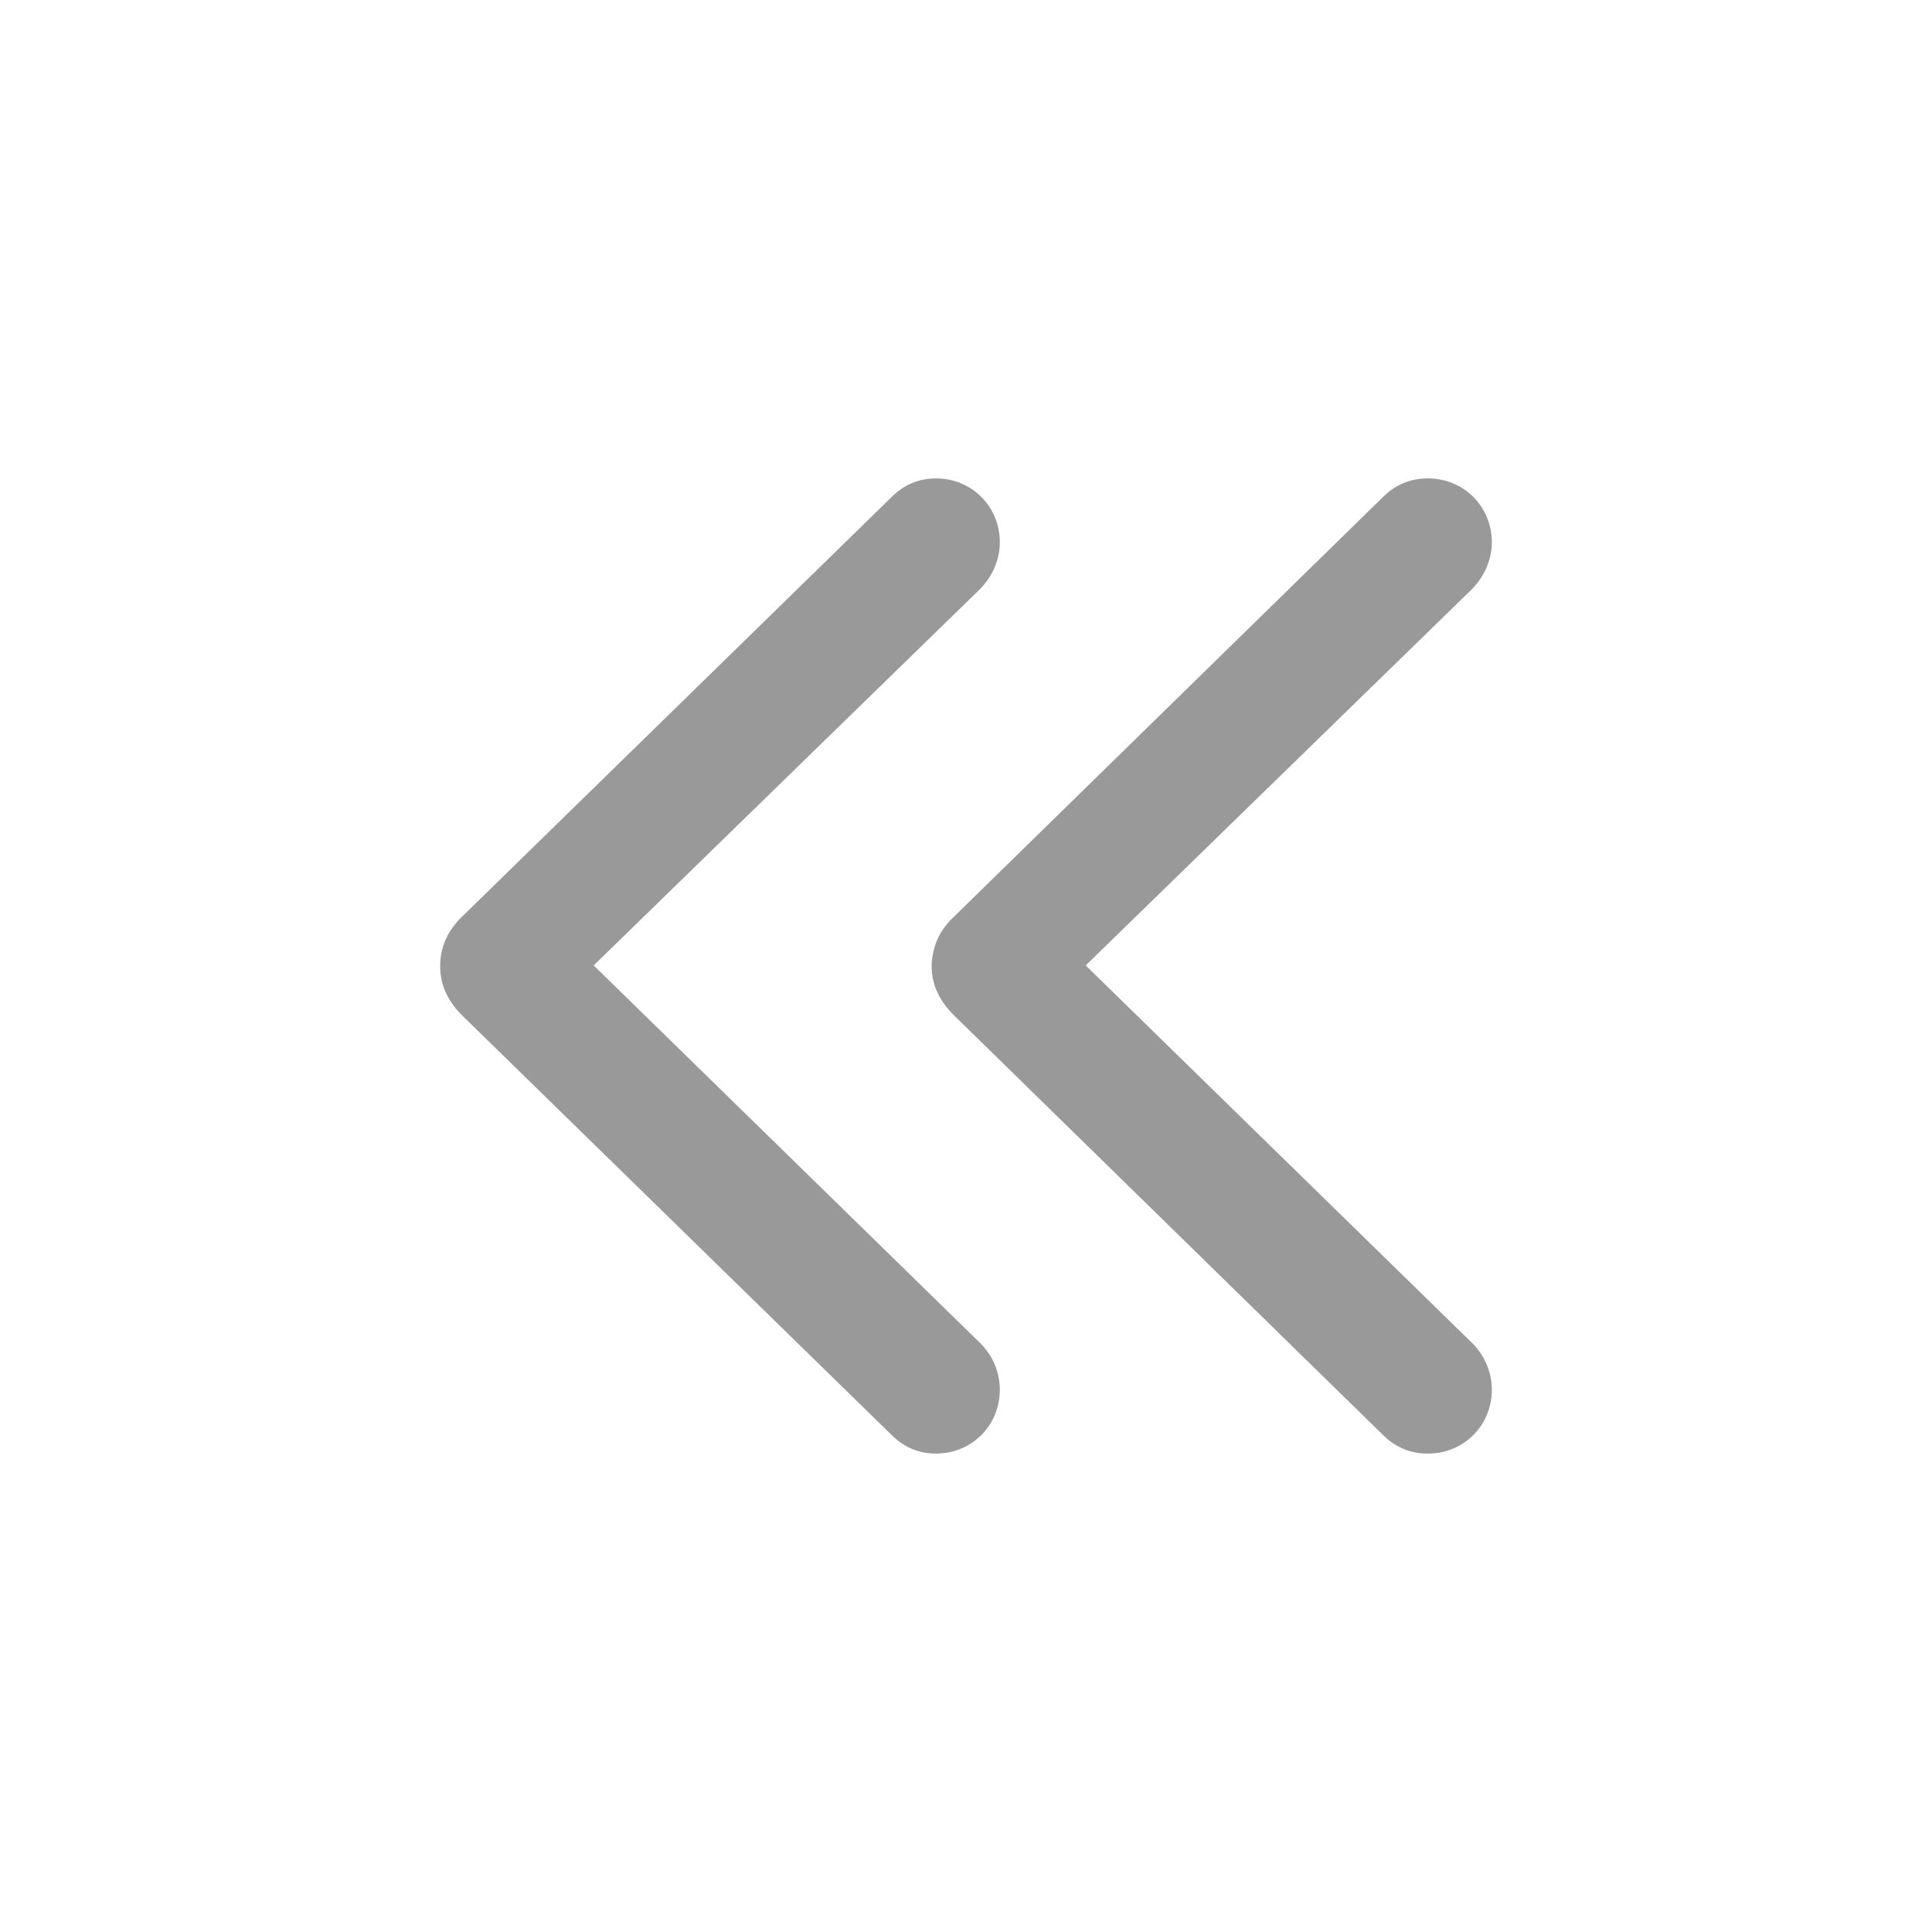
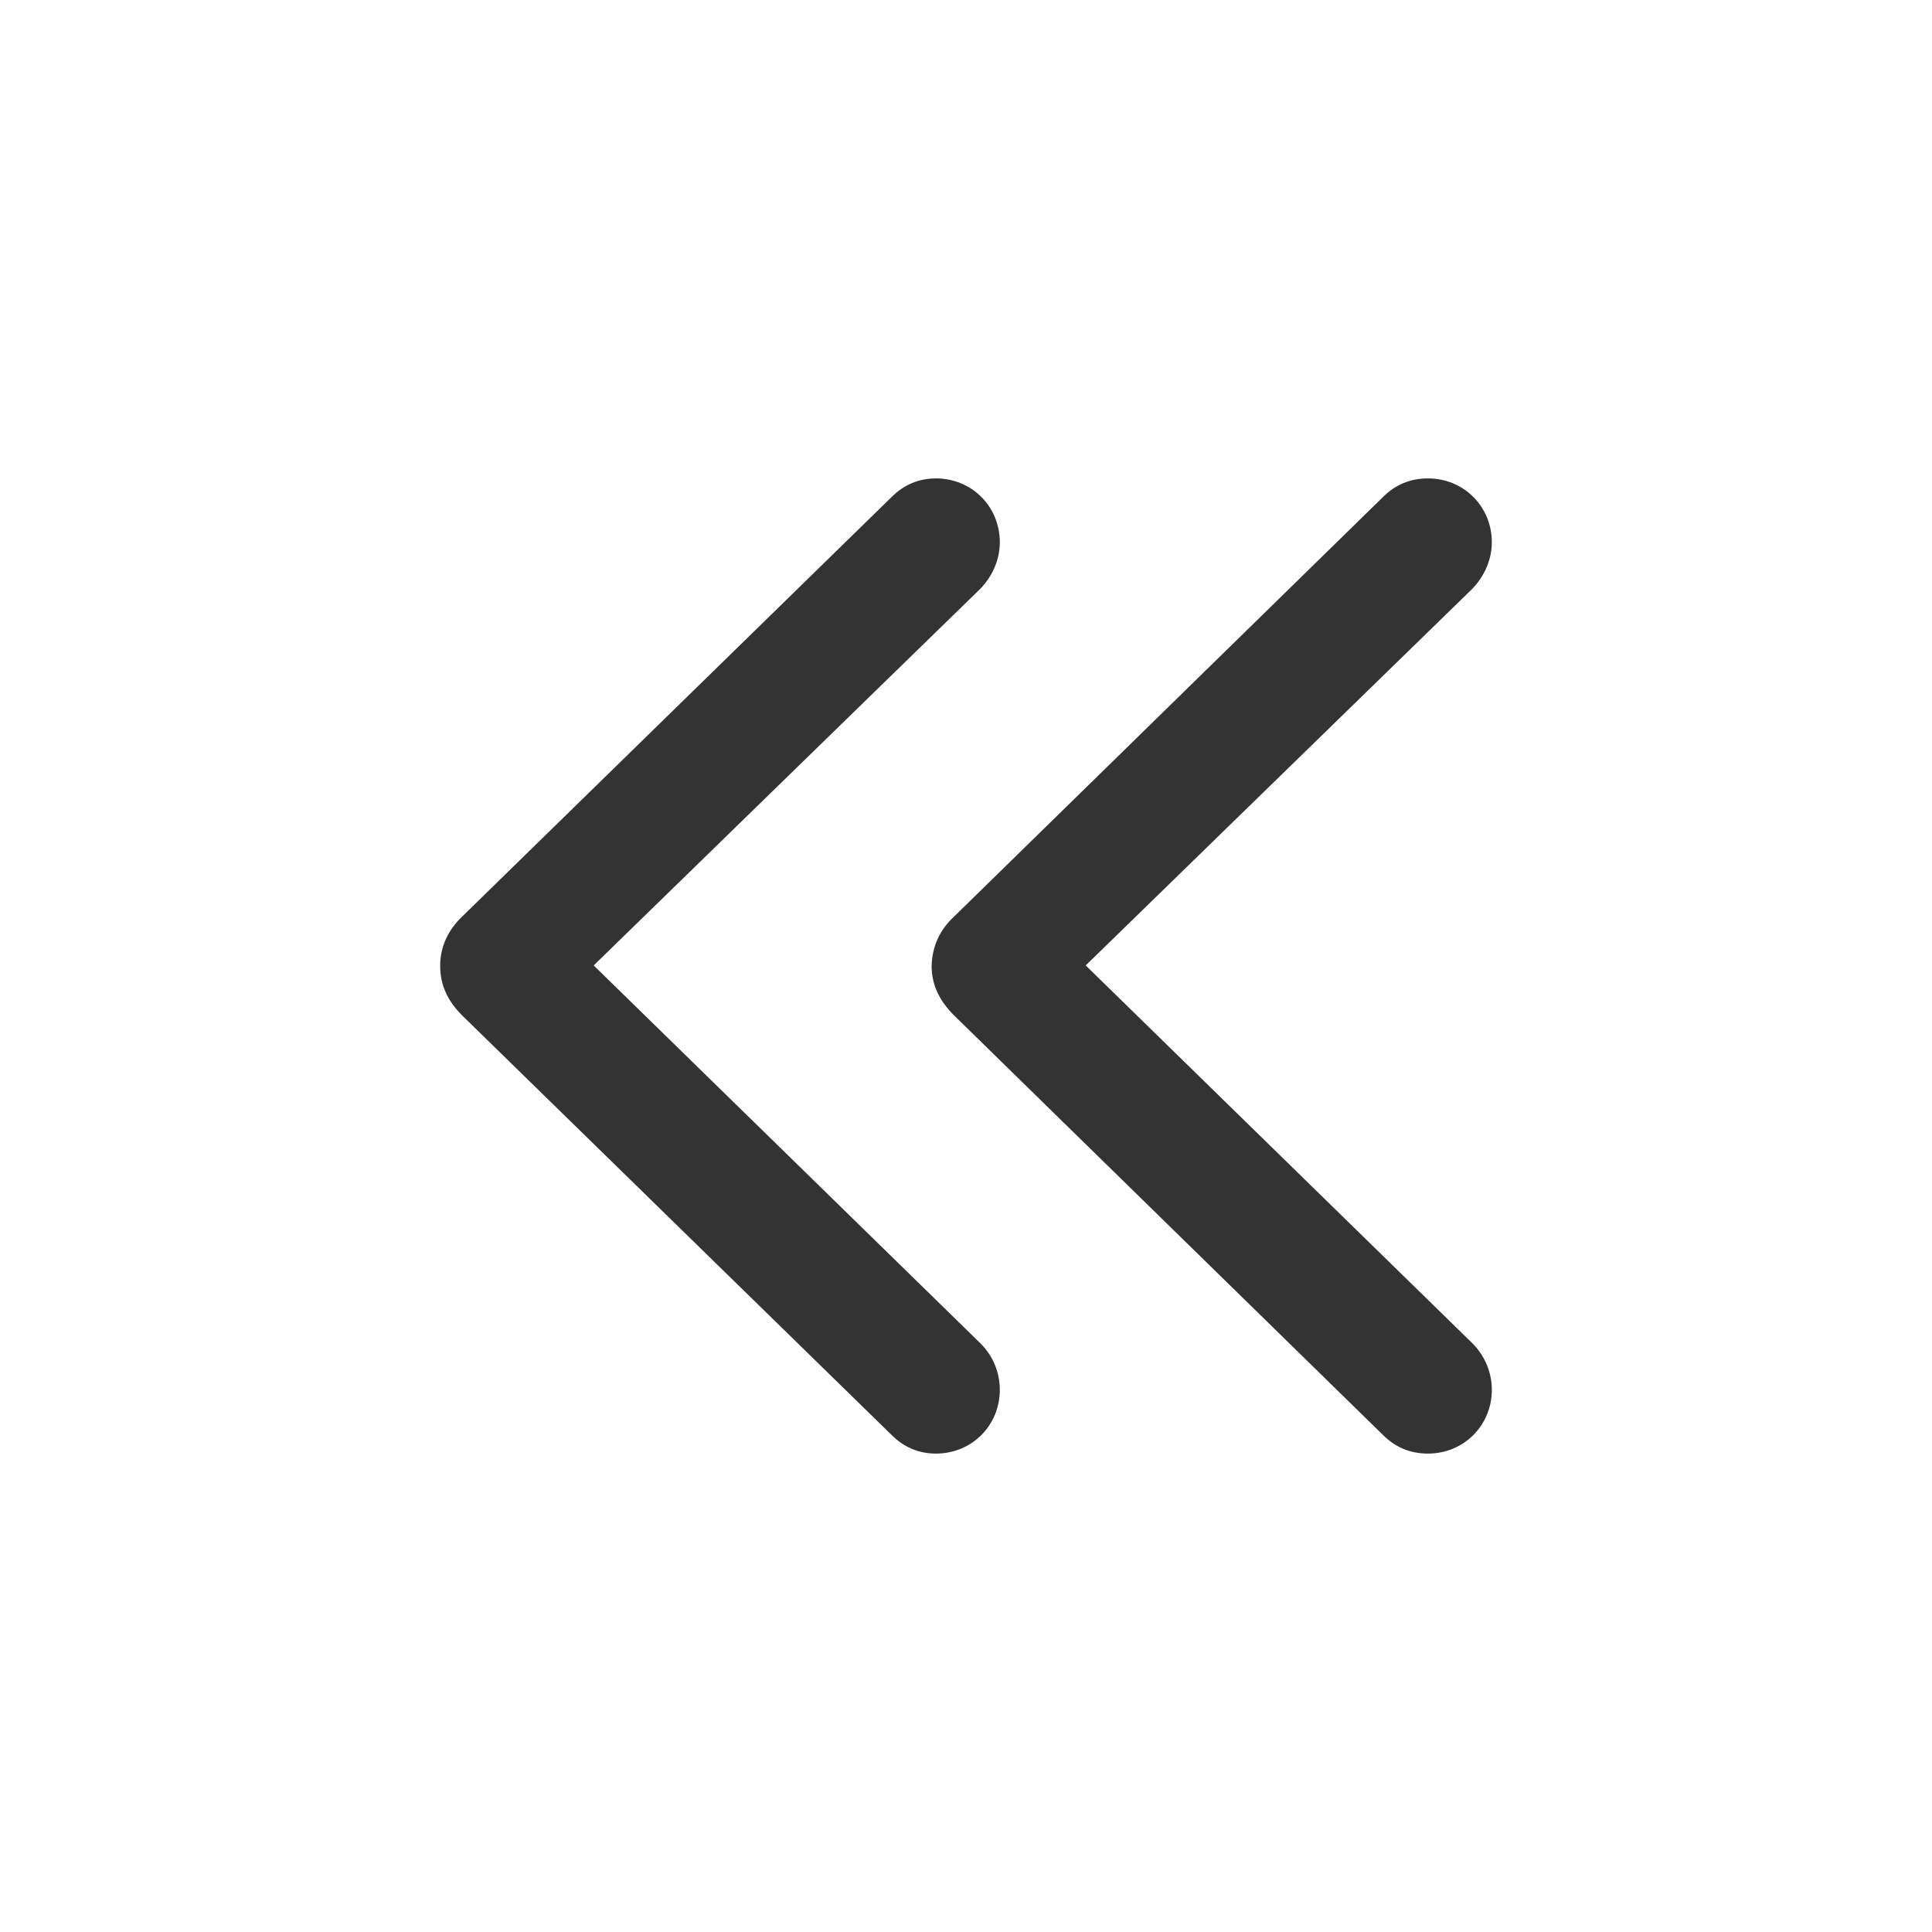
<svg xmlns="http://www.w3.org/2000/svg" width="24" height="24" viewBox="0 0 24 24" fill="none">
-   <path d="M11.074 17.824C11.224 17.975 11.409 18.057 11.627 18.057C12.072 18.057 12.42 17.708 12.42 17.264C12.42 17.045 12.332 16.84 12.181 16.689L7.375 11.993L12.181 7.311C12.332 7.153 12.42 6.948 12.42 6.736C12.42 6.292 12.072 5.943 11.627 5.943C11.409 5.943 11.224 6.025 11.074 6.176L5.742 11.385C5.564 11.556 5.468 11.761 5.468 12C5.468 12.232 5.557 12.431 5.742 12.615L11.074 17.824ZM17.178 17.824C17.329 17.975 17.513 18.057 17.739 18.057C18.183 18.057 18.532 17.708 18.532 17.264C18.532 17.045 18.443 16.84 18.293 16.689L13.487 11.993L18.293 7.311C18.443 7.153 18.532 6.948 18.532 6.736C18.532 6.292 18.183 5.943 17.739 5.943C17.513 5.943 17.329 6.025 17.178 6.176L11.853 11.385C11.668 11.556 11.58 11.761 11.573 12C11.573 12.232 11.668 12.431 11.853 12.615L17.178 17.824Z" fill="black" fill-opacity="0.4" />
+   <path d="M11.074 17.824C11.224 17.975 11.409 18.057 11.627 18.057C12.072 18.057 12.42 17.708 12.42 17.264C12.42 17.045 12.332 16.84 12.181 16.689L7.375 11.993L12.181 7.311C12.332 7.153 12.42 6.948 12.42 6.736C12.42 6.292 12.072 5.943 11.627 5.943C11.409 5.943 11.224 6.025 11.074 6.176L5.742 11.385C5.564 11.556 5.468 11.761 5.468 12C5.468 12.232 5.557 12.431 5.742 12.615L11.074 17.824ZM17.178 17.824C17.329 17.975 17.513 18.057 17.739 18.057C18.183 18.057 18.532 17.708 18.532 17.264C18.532 17.045 18.443 16.84 18.293 16.689L13.487 11.993L18.293 7.311C18.443 7.153 18.532 6.948 18.532 6.736C18.532 6.292 18.183 5.943 17.739 5.943C17.513 5.943 17.329 6.025 17.178 6.176L11.853 11.385C11.668 11.556 11.58 11.761 11.573 12C11.573 12.232 11.668 12.431 11.853 12.615L17.178 17.824Z" fill="black" fill-opacity="0.8" />
</svg>
